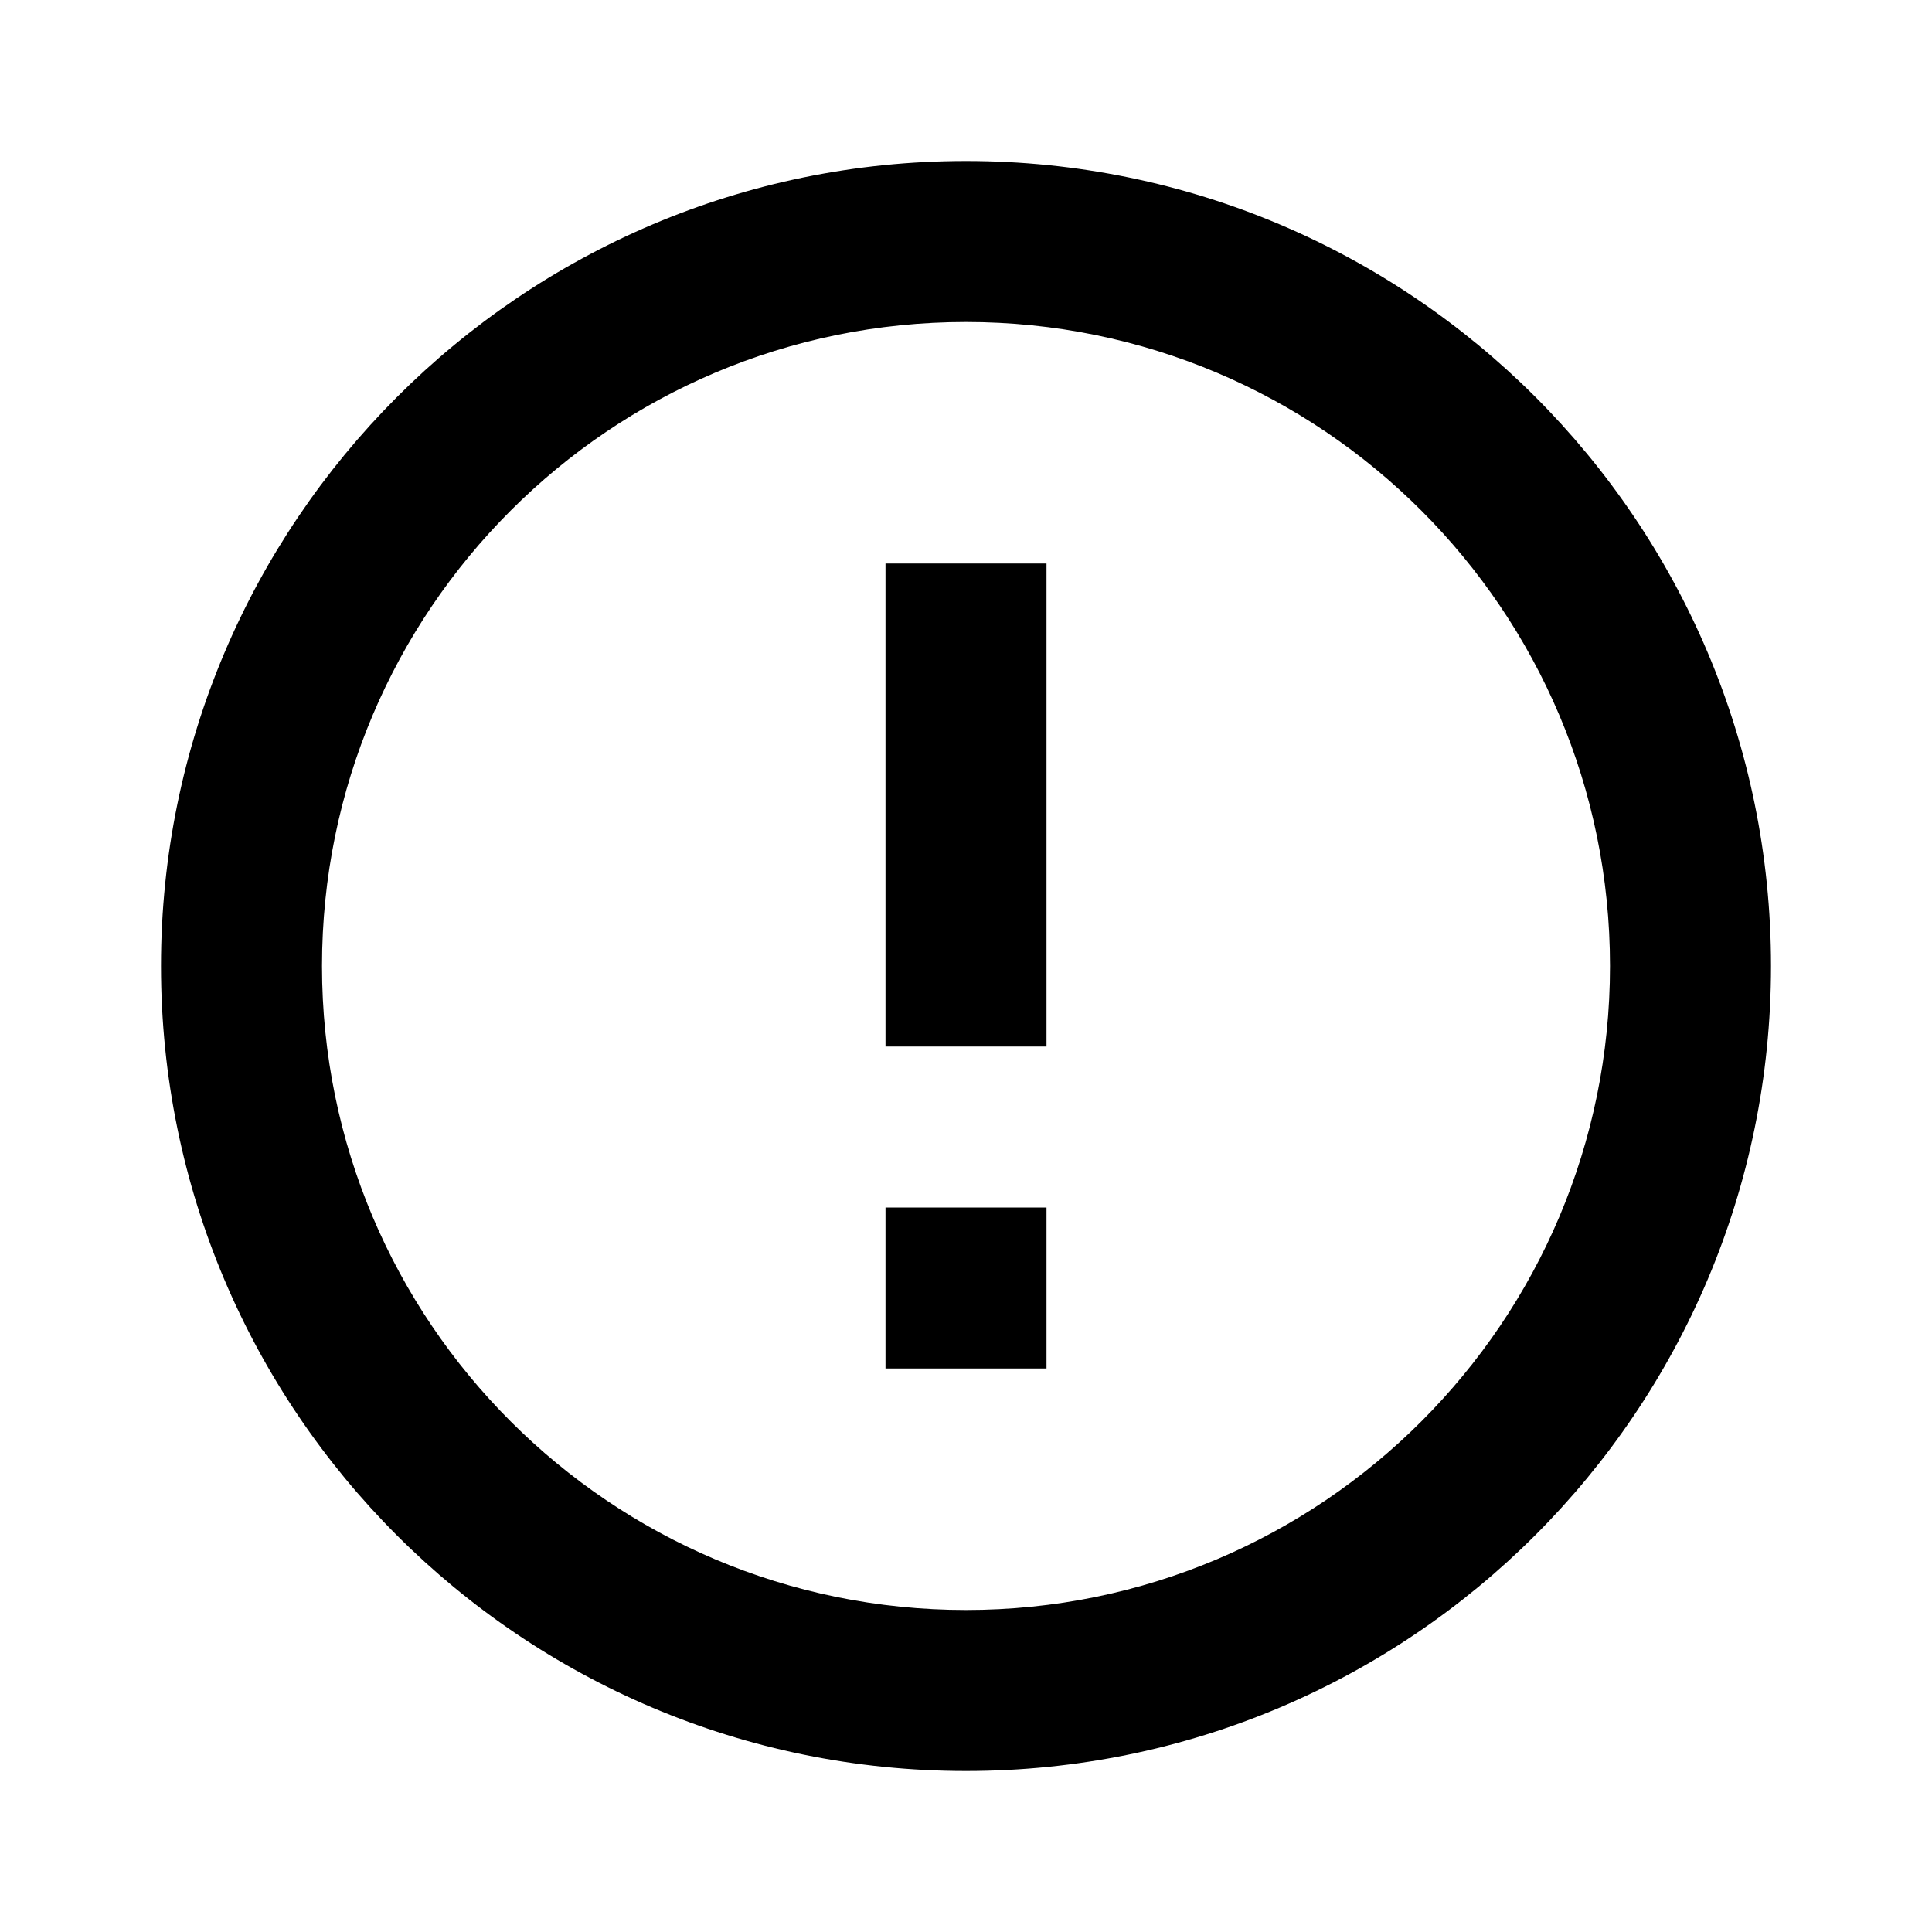
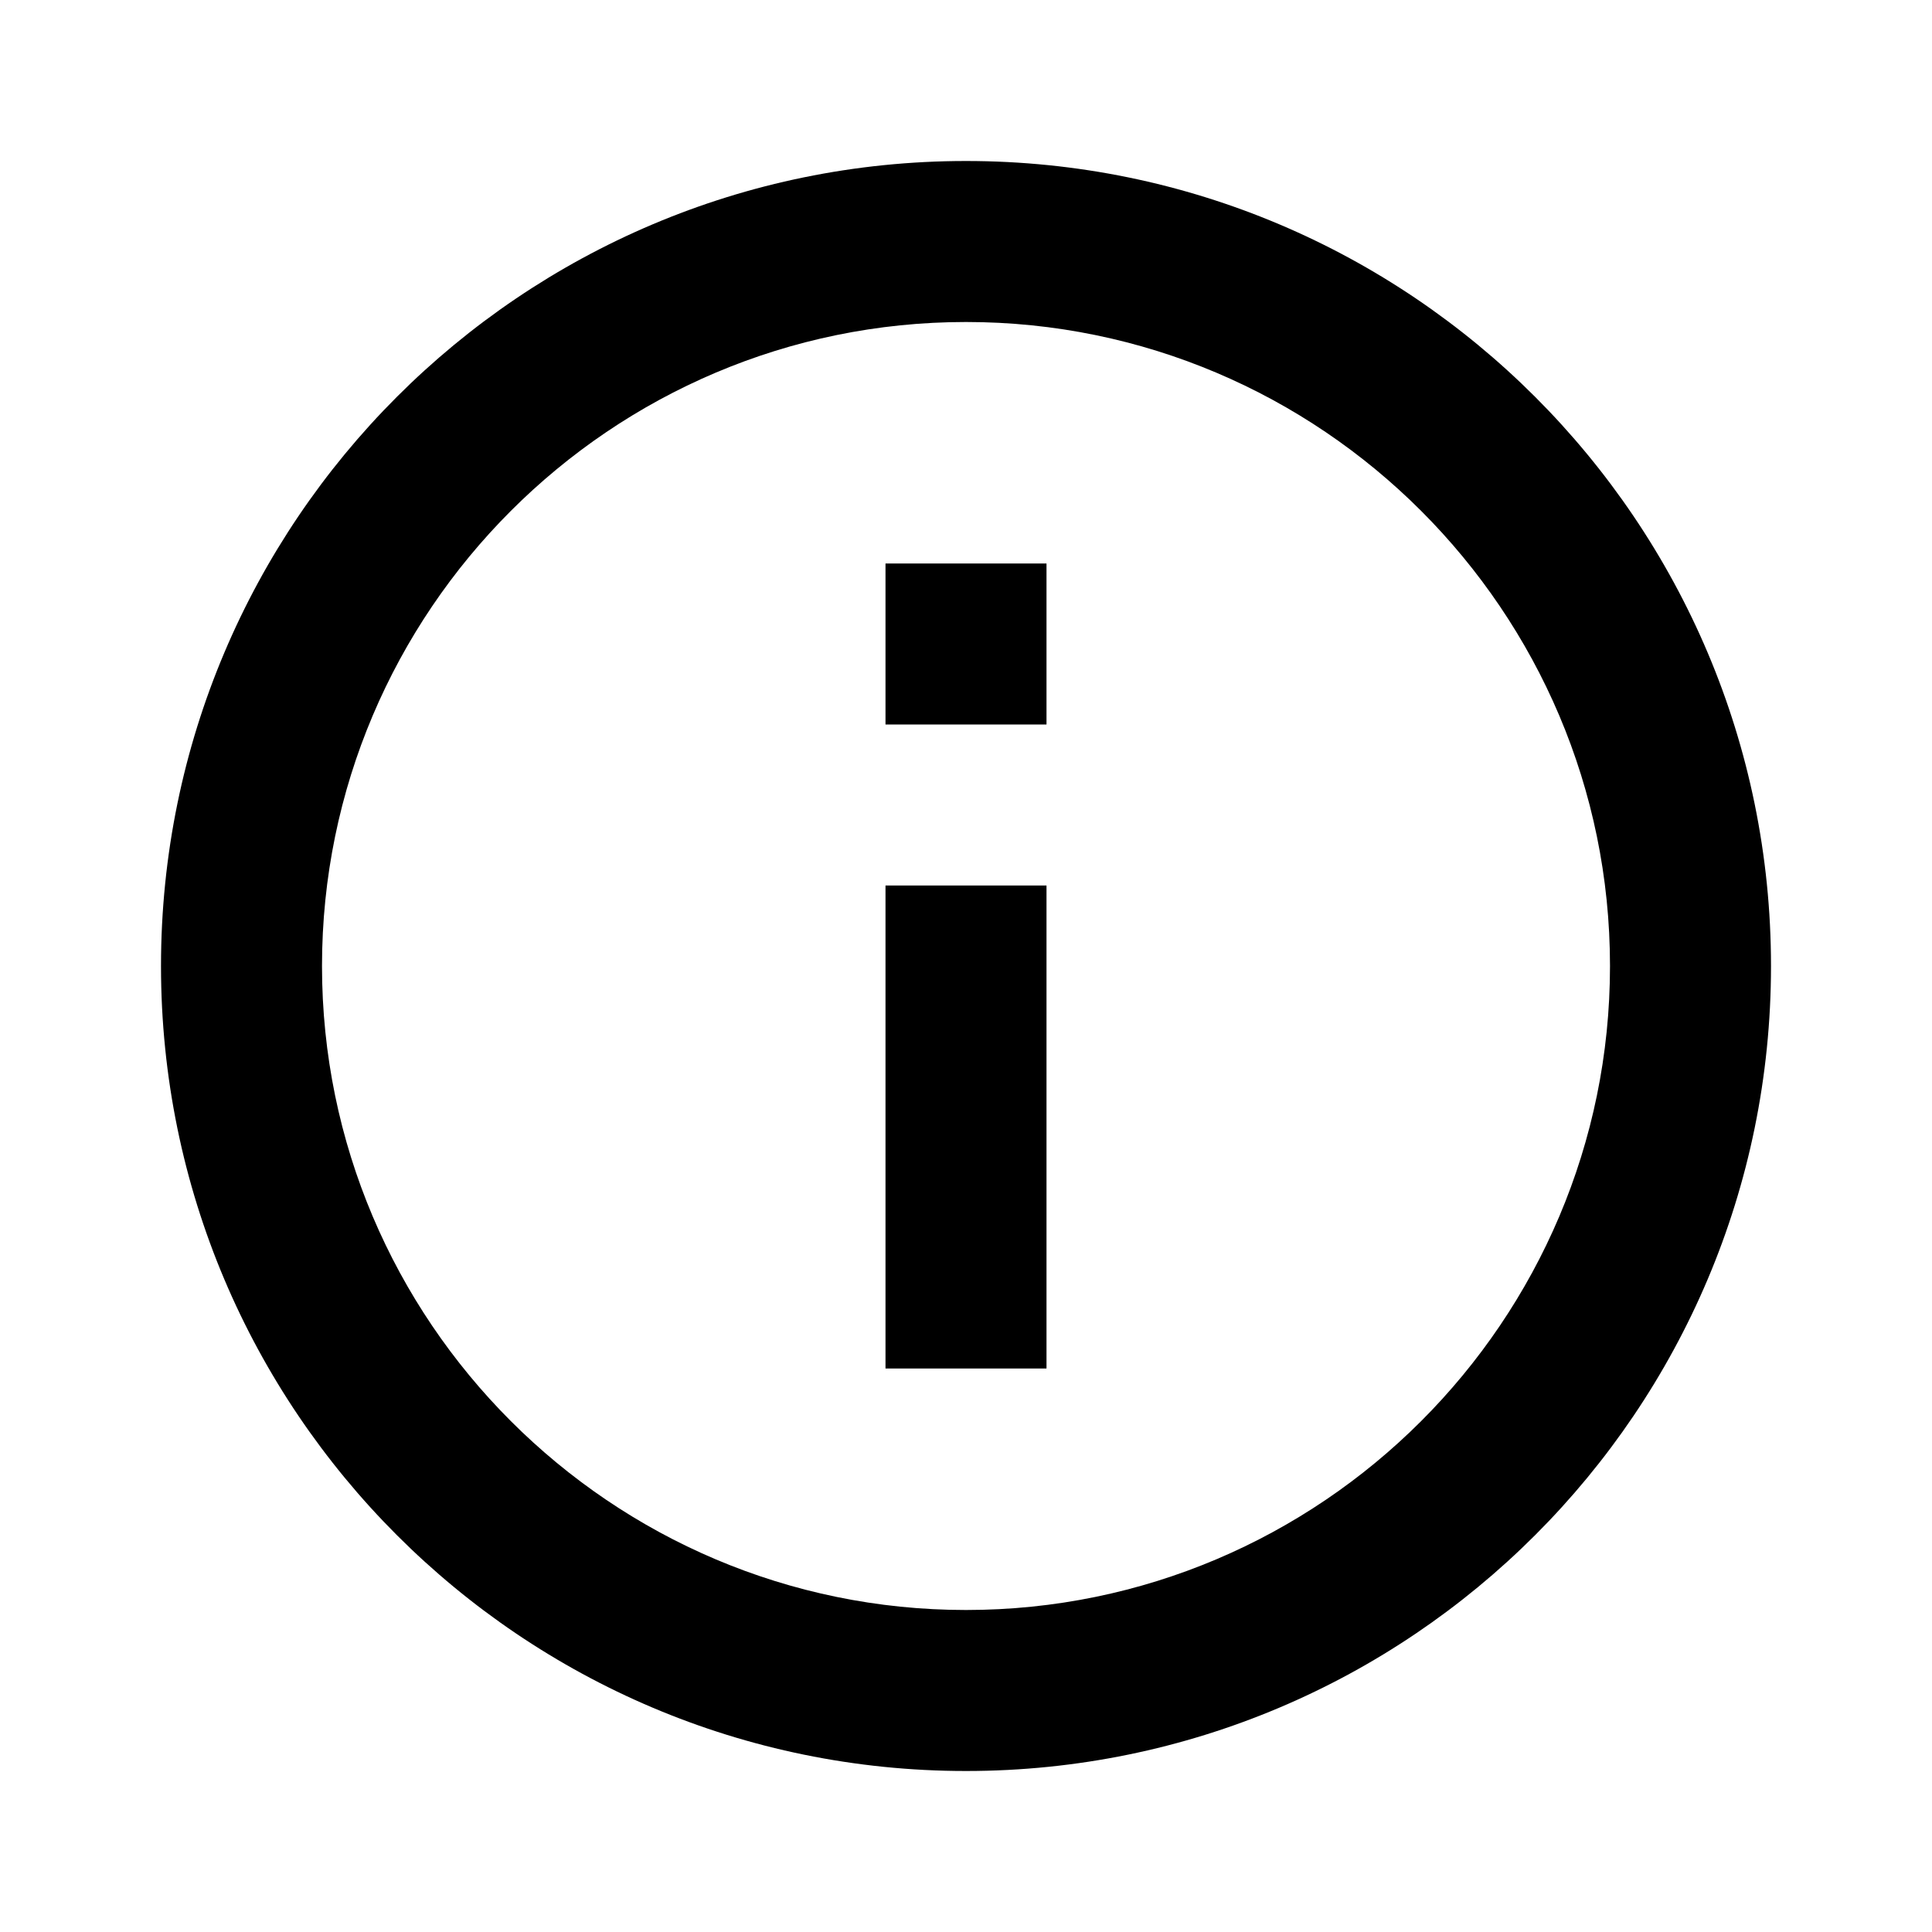
- <svg xmlns="http://www.w3.org/2000/svg" version="1.1" width="24" height="24" viewBox="0 0 24 24">
-   <path d="M11,15H13V17H11V15M11,7H13V13H11V7M12,2C6.47,2 2,6.5 2,12A10,10 0 0,0 12,22A10,10 0 0,0 22,12A10,10 0 0,0 12,2M12,20A8,8 0 0,1 4,12A8,8 0 0,1 12,4A8,8 0 0,1 20,12A8,8 0 0,1 12,20Z" />
+ <svg xmlns="http://www.w3.org/2000/svg" version="1.1" x="0px" y="0px" width="24px" height="24px" viewBox="0 0 24 24" enable-background="new 0 0 24 24" xml:space="preserve">
+   <g id="Bounding_Boxes">
+     <g id="ui_x5F_spec_x5F_header_copy_3" display="none">
+ 	</g>
+     <path fill="none" d="M0,0h24v24H0V0z" />
+   </g>
+   <g id="Rounded" display="none">
+     <g id="ui_x5F_spec_x5F_header_copy_5">
+ 	</g>
+     <g display="inline">
+       <path d="M12,2C6.48,2,2,6.48,2,12c0,5.52,4.48,10,10,10s10-4.48,10-10C22,6.48,17.52,2,12,2z M12,17L12,17c-0.55,0-1-0.45-1-1v-4    c0-0.55,0.45-1,1-1h0c0.55,0,1,0.45,1,1v4C13,16.55,12.55,17,12,17z M13,9h-2V7h2V9z" />
+     </g>
+   </g>
+   <g id="Sharp" display="none">
+     <g id="ui_x5F_spec_x5F_header_copy_4">
+ 	</g>
+     <g display="inline">
+       <path d="M12,2C6.48,2,2,6.48,2,12c0,5.52,4.48,10,10,10s10-4.48,10-10C22,6.48,17.52,2,12,2z M13,17h-2v-6h2V17z M13,9h-2V7h2V9z" />
+     </g>
+   </g>
+   <g id="Outline">
+     <g id="ui_x5F_spec_x5F_header" display="none">
+ 	</g>
+     <g>
+       <rect x="11" y="7" width="2" height="2" />
+       <rect x="11" y="11" width="2" height="6" />
+       <path d="M12,2C6.48,2,2,6.48,2,12c0,5.52,4.48,10,10,10s10-4.48,10-10C22,6.48,17.52,2,12,2z M12,20c-4.41,0-8-3.59-8-8    c0-4.41,3.59-8,8-8s8,3.59,8,8C20,16.41,16.41,20,12,20z" />
+     </g>
+   </g>
+   <g id="Duotone" display="none">
+     <g id="ui_x5F_spec_x5F_header_copy_2">
+ 	</g>
+     <g display="inline">
+       <path opacity="0.3" d="M12,4c-4.41,0-8,3.59-8,8c0,4.41,3.59,8,8,8s8-3.59,8-8C20,7.59,16.41,4,12,4z M13,17h-2v-6h2V17z M13,9h-2    V7h2V9z" />
+       <rect x="11" y="7" width="2" height="2" />
+       <rect x="11" y="11" width="2" height="6" />
+       <path d="M12,2C6.48,2,2,6.48,2,12c0,5.52,4.48,10,10,10s10-4.48,10-10C22,6.48,17.52,2,12,2z M12,20c-4.41,0-8-3.59-8-8    c0-4.41,3.59-8,8-8s8,3.59,8,8C20,16.41,16.41,20,12,20z" />
+     </g>
+   </g>
+   <g id="Material" display="none">
+     <g id="ui_x5F_spec_x5F_header_copy">
+ 	</g>
+     <g display="inline">
+       <path d="M12,2C6.48,2,2,6.48,2,12c0,5.52,4.48,10,10,10s10-4.48,10-10C22,6.48,17.52,2,12,2z M13,17h-2v-6h2V17z M13,9h-2V7h2V9z" />
+     </g>
+   </g>
</svg>
